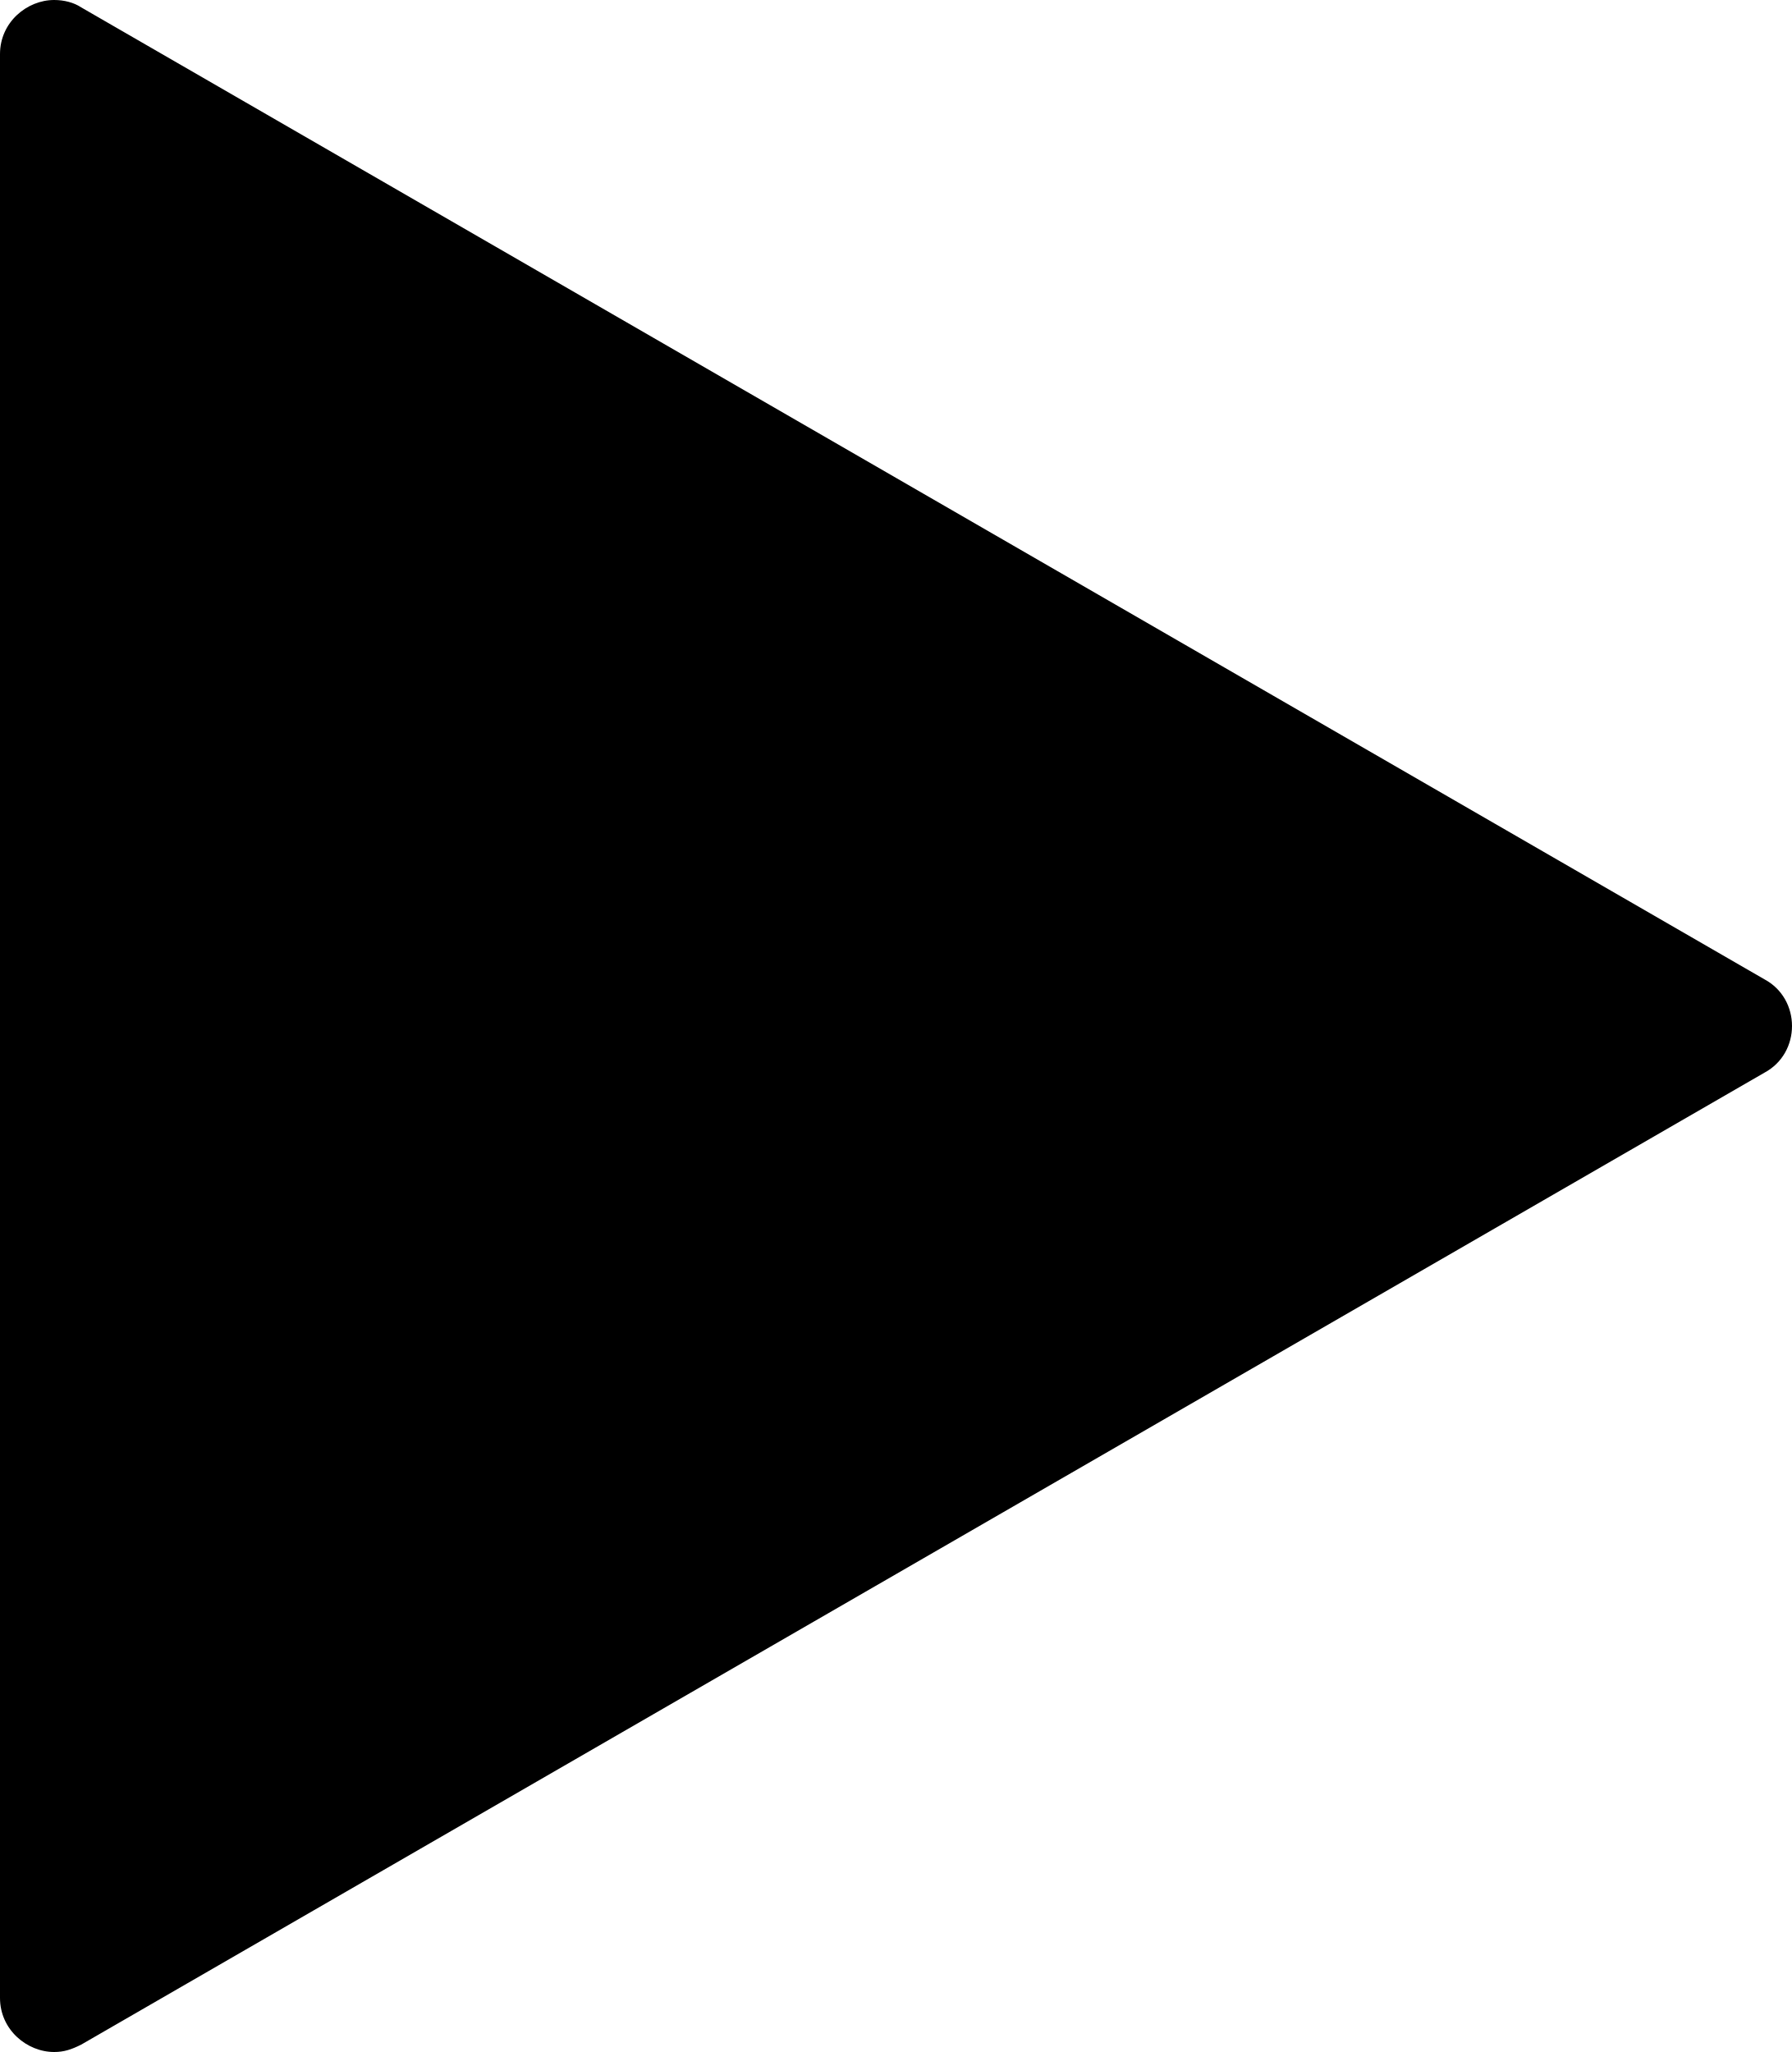
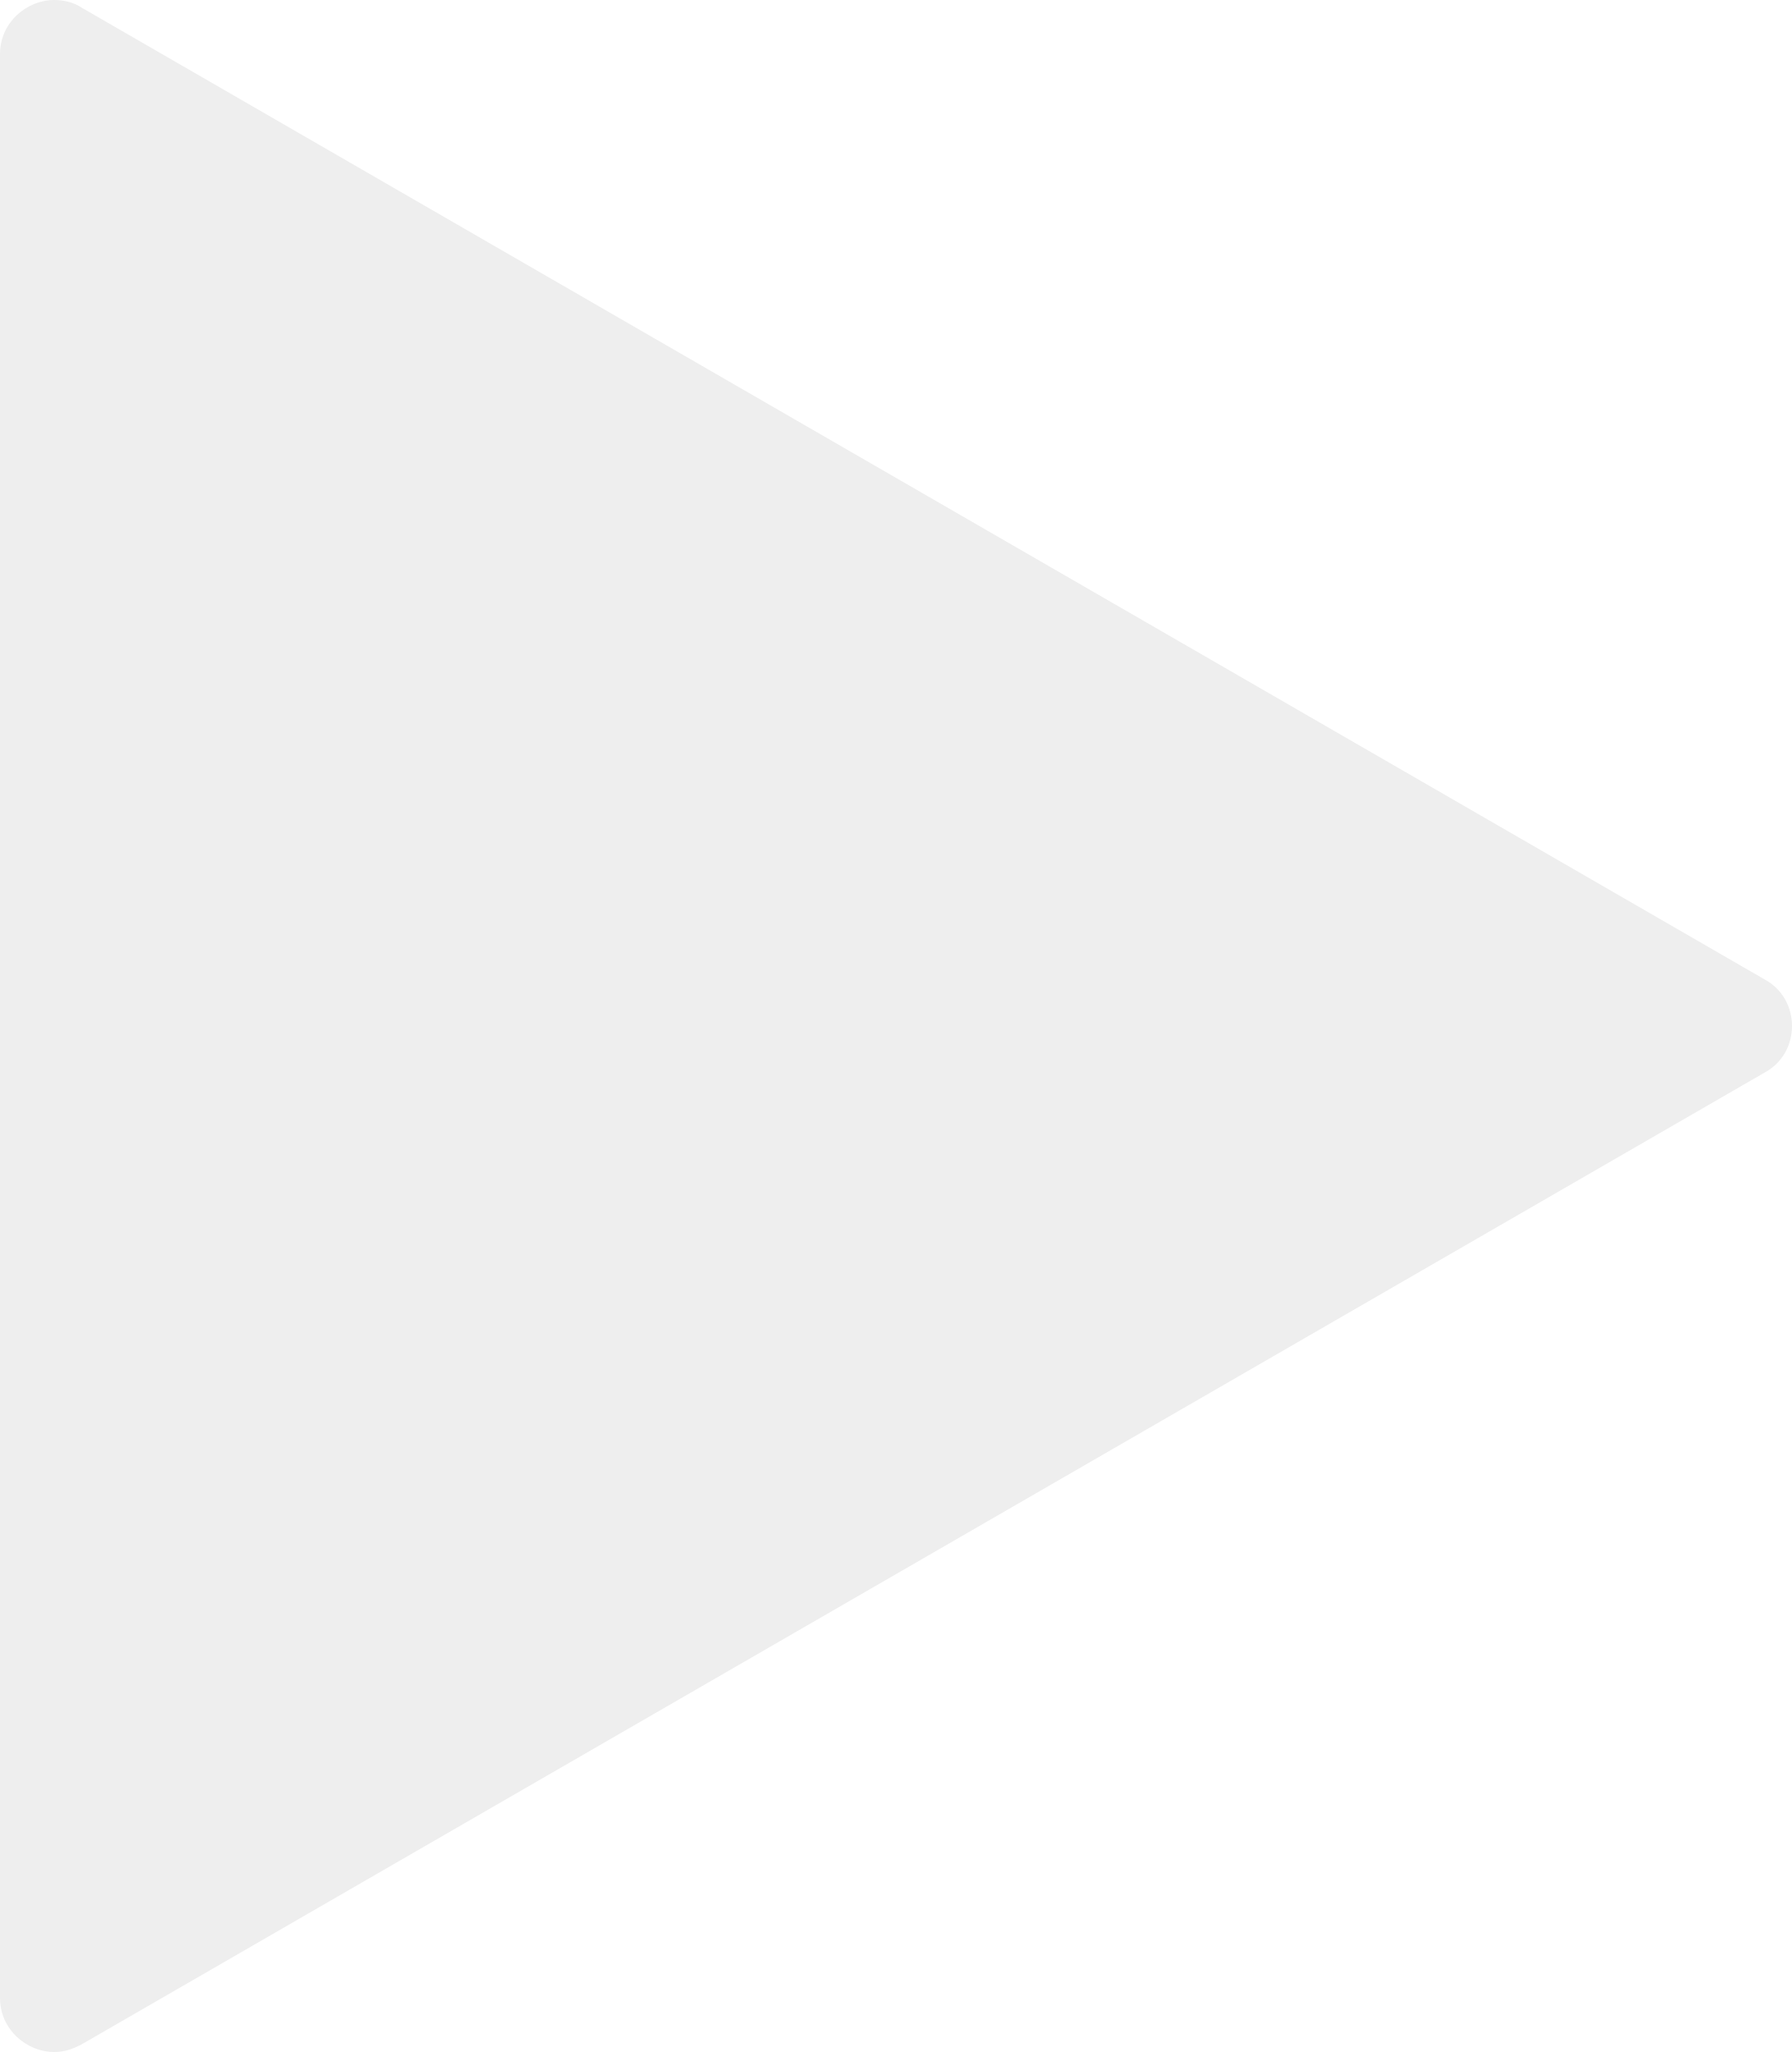
<svg xmlns="http://www.w3.org/2000/svg" version="1.1" id="Layer_1" x="0px" y="0px" viewBox="0 0 72.8 83.4" style="enable-background:new 0 0 72.8 83.4;" xml:space="preserve">
  <g>
-     <path d="M2.2,82.9c-0.8,0-1.7-0.7-1.7-1.7v-79c0-1.1,0.9-1.7,1.7-1.7c0.3,0,0.6,0.1,0.8,0.2l68.4,39.5c0.5,0.3,0.9,0.9,0.9,1.5   s-0.3,1.2-0.9,1.5L3.1,82.7C2.8,82.8,2.5,82.9,2.2,82.9C2.2,82.9,2.2,82.9,2.2,82.9z" />
-     <path d="M2.2,1c0.2,0,0.4,0.1,0.6,0.2l68.4,39.5c0.5,0.3,0.6,0.8,0.6,1s-0.1,0.7-0.6,1L2.8,82.2c-0.2,0.1-0.4,0.2-0.6,0.2   c-0.6,0-1.2-0.5-1.2-1.2v-79C1,1.5,1.6,1,2.2,1 M2.2,0C1.1,0,0,0.9,0,2.2v79c0,1.3,1.1,2.2,2.2,2.2c0.4,0,0.7-0.1,1.1-0.3   l68.4-39.5c1.5-0.8,1.5-3,0-3.8L3.3,0.3C3,0.1,2.6,0,2.2,0L2.2,0z" />
+     <path style="fill:#EEEEEE;" d="M2.2,82.9c-0.8,0-1.7-0.7-1.7-1.7v-79c0-1.1,0.9-1.7,1.7-1.7c0.3,0,0.6,0.1,0.8,0.2l68.4,39.5c0.5,0.3,0.9,0.9,0.9,1.5   s-0.3,1.2-0.9,1.5L3.1,82.7C2.8,82.8,2.5,82.9,2.2,82.9C2.2,82.9,2.2,82.9,2.2,82.9z" />
+     <path style="fill:#EEEEEE;" d="M2.2,1c0.2,0,0.4,0.1,0.6,0.2l68.4,39.5c0.5,0.3,0.6,0.8,0.6,1s-0.1,0.7-0.6,1L2.8,82.2c-0.2,0.1-0.4,0.2-0.6,0.2   c-0.6,0-1.2-0.5-1.2-1.2v-79C1,1.5,1.6,1,2.2,1 M2.2,0C1.1,0,0,0.9,0,2.2v79c0,1.3,1.1,2.2,2.2,2.2c0.4,0,0.7-0.1,1.1-0.3   l68.4-39.5c1.5-0.8,1.5-3,0-3.8L3.3,0.3C3,0.1,2.6,0,2.2,0L2.2,0z" />
  </g>
  <g>
    <rect x="-161.9" y="91.7" width="19.9" height="78.9" />
-     <path d="M-142.6,92.3v77.8h-18.8V92.3H-142.6 M-141.5,91.2h-21v80h21V91.2L-141.5,91.2z" />
+     <path style="fill:#EEEEEE;" d="M-142.6,92.3v77.8h-18.8V92.3H-142.6 M-141.5,91.2h-21v80h21V91.2L-141.5,91.2z" />
  </g>
  <g>
    <rect x="-125.9" y="91.7" width="19.9" height="78.9" />
-     <path d="M-106.6,92.3v77.8h-18.8V92.3H-106.6 M-105.5,91.2h-21v80h21V91.2L-105.5,91.2z" />
+     <path style="fill:#EEEEEE;" d="M-106.6,92.3v77.8h-18.8V92.3H-106.6 M-105.5,91.2h-21v80h21V91.2L-105.5,91.2z" />
  </g>
</svg>
